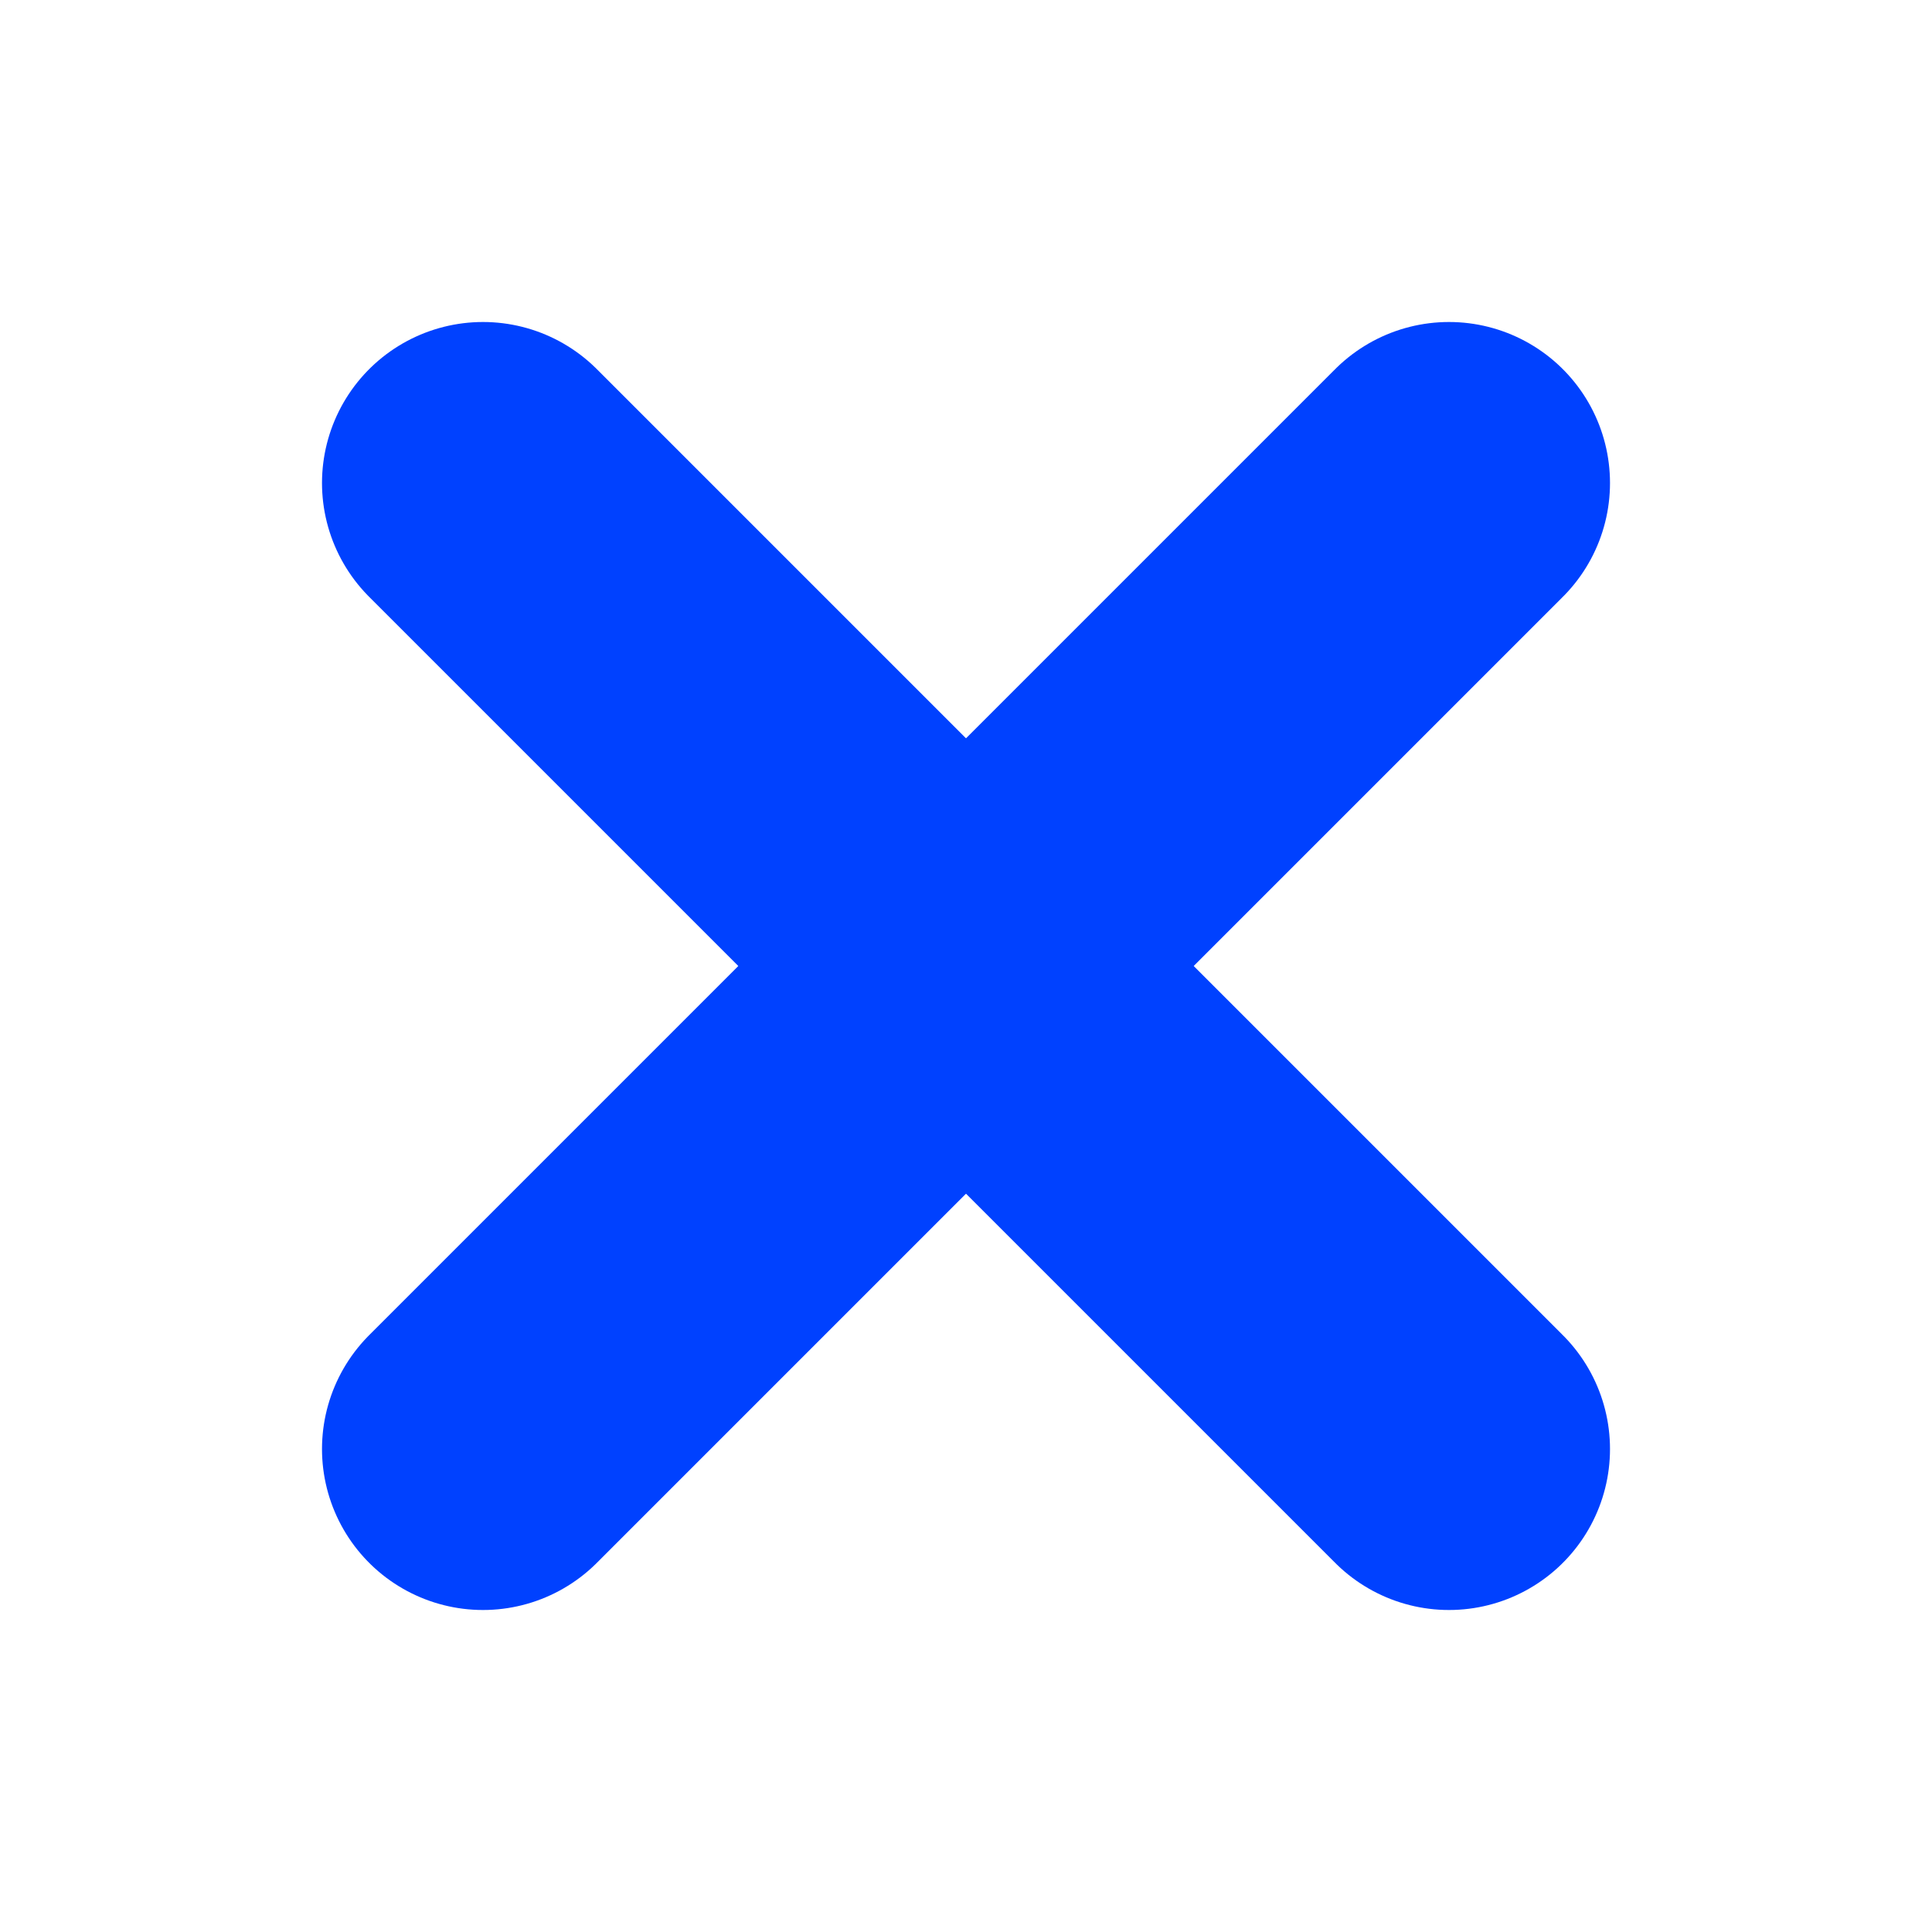
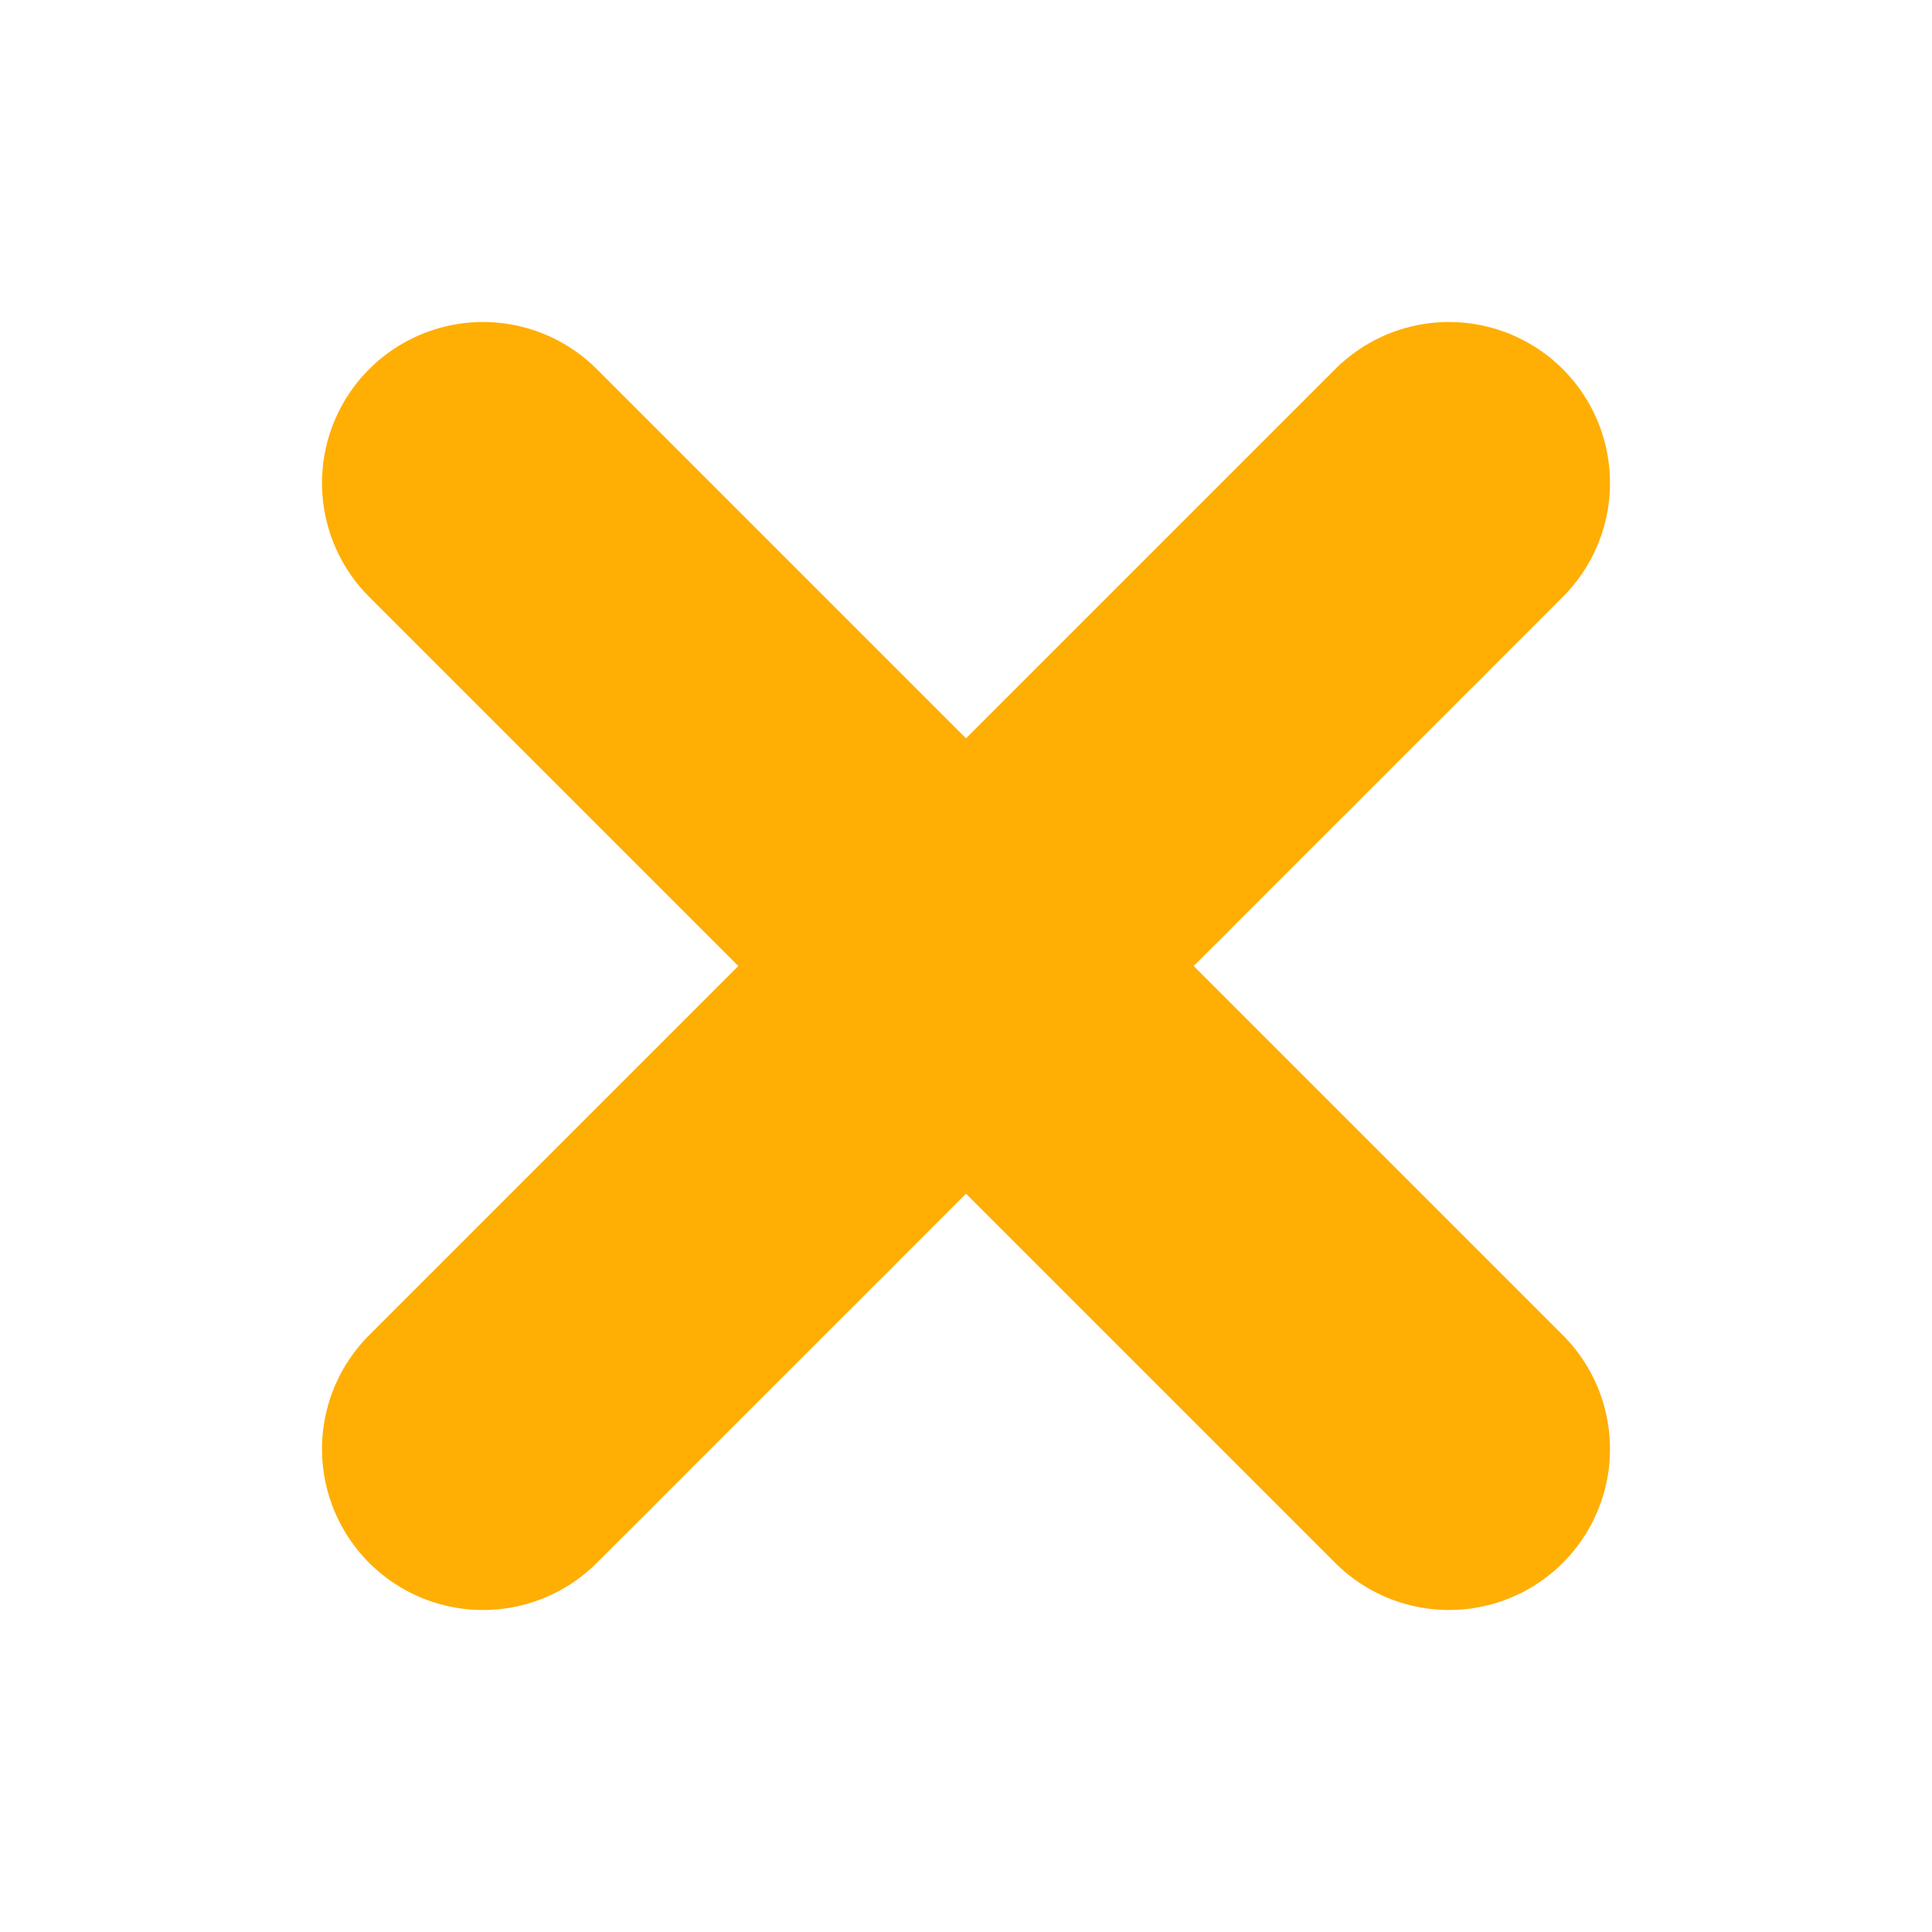
<svg xmlns="http://www.w3.org/2000/svg" width="18" height="18" viewBox="0 0 18 18" fill="none">
-   <path d="M13.5 13.5L4.5 4.5" stroke="#0041FF" stroke-width="3" stroke-linecap="round" stroke-linejoin="round" />
-   <path d="M4.5 13.5L13.5 4.5" stroke="#0041FF" stroke-width="3" stroke-linecap="round" stroke-linejoin="round" />
+   <path d="M13.5 13.5L4.5 4.5" stroke="#ffae04" stroke-width="3" stroke-linecap="round" stroke-linejoin="round" />
+   <path d="M4.5 13.5L13.5 4.5" stroke="#ffae04" stroke-width="3" stroke-linecap="round" stroke-linejoin="round" />
</svg>
